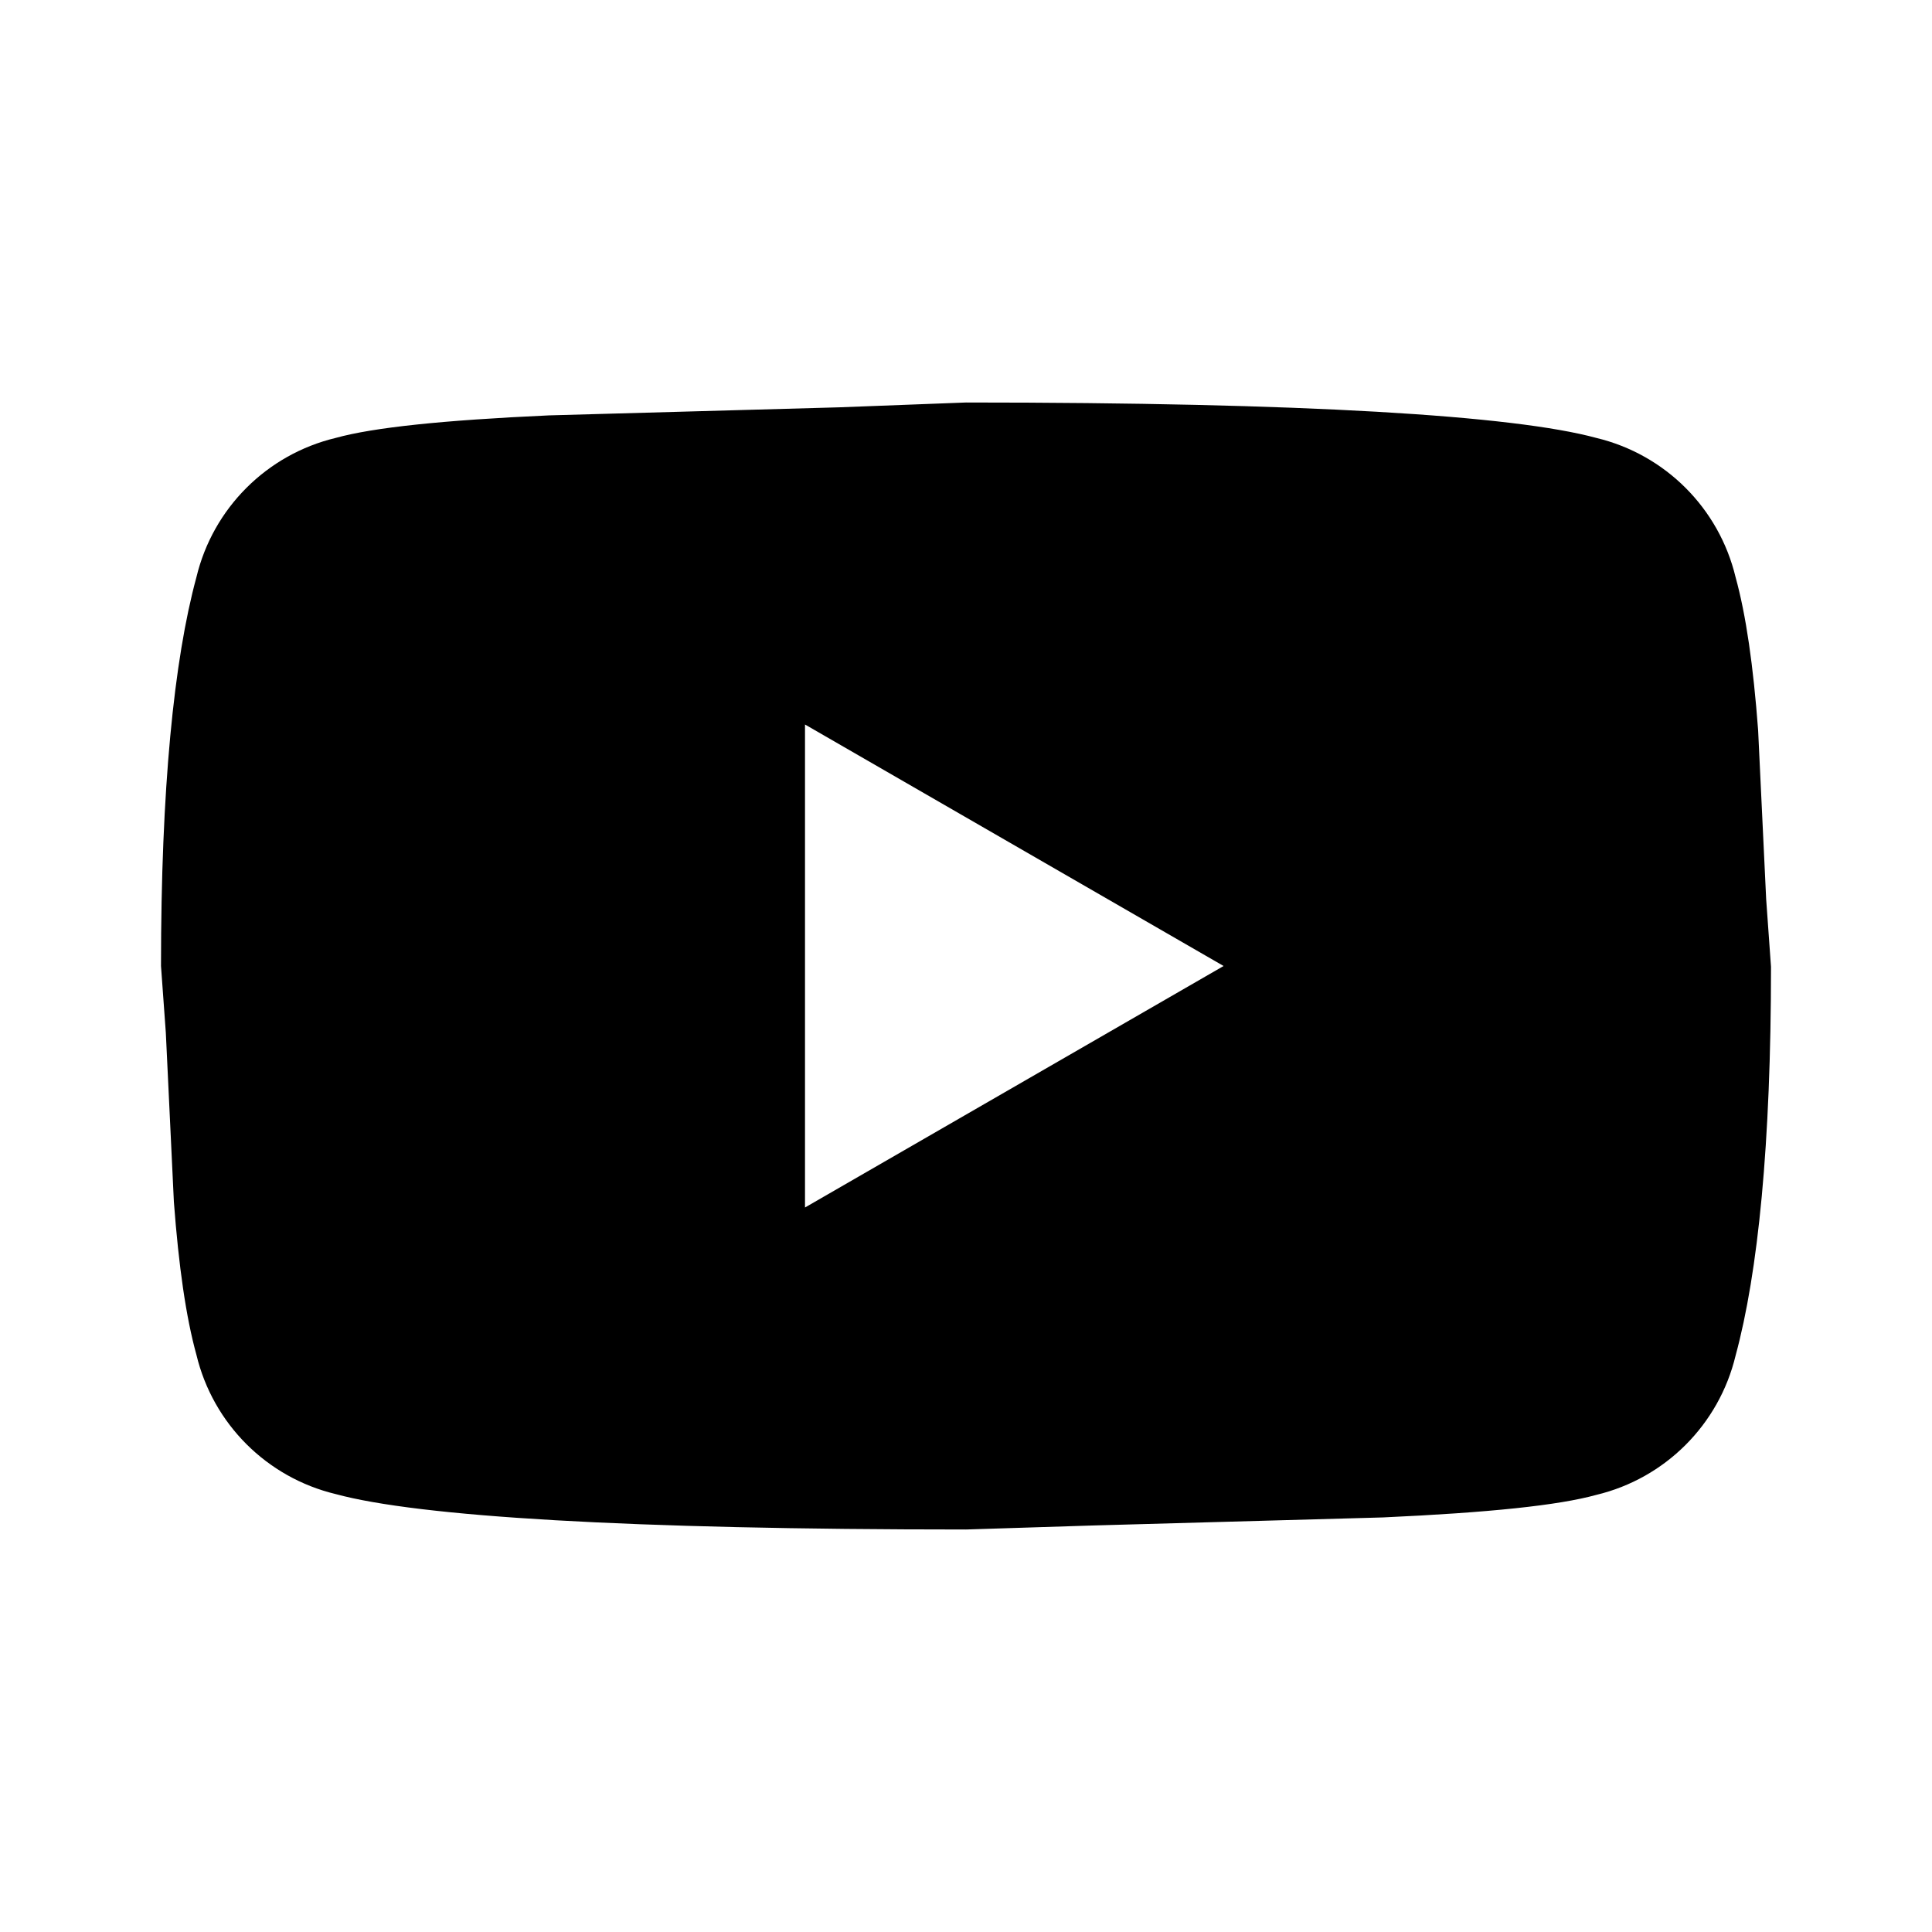
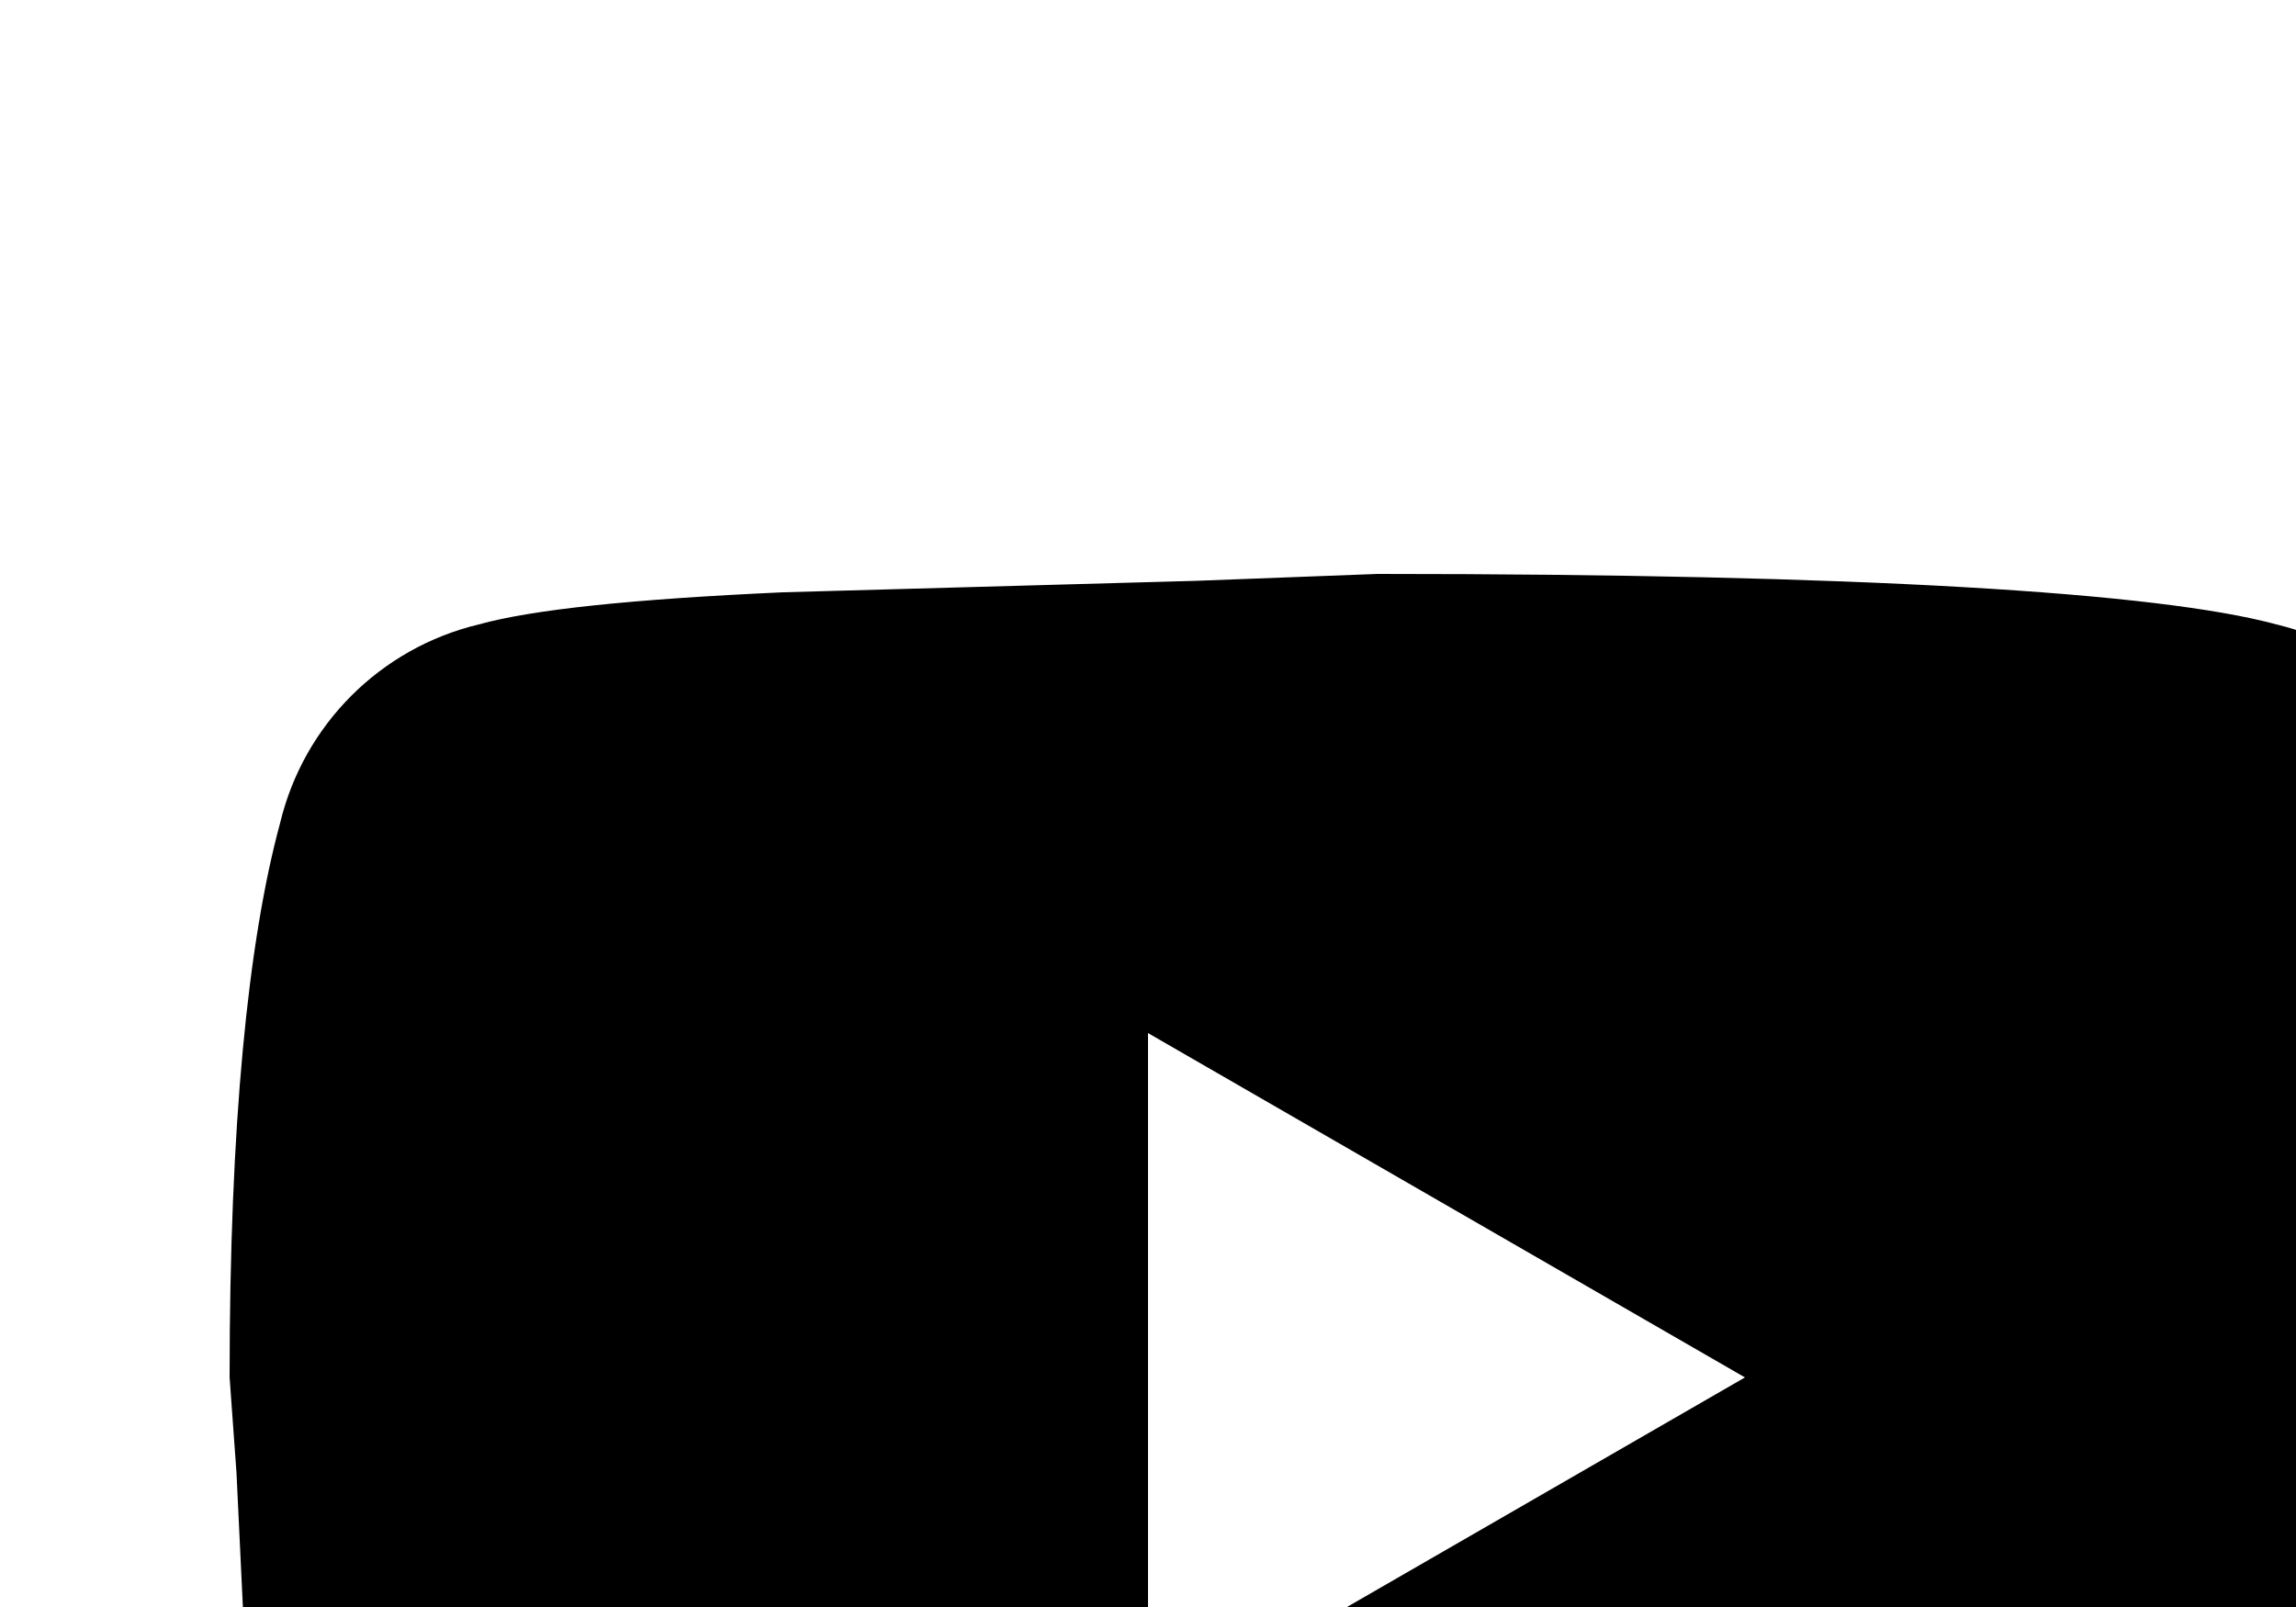
- <svg xmlns="http://www.w3.org/2000/svg" class="svg-icon" role="img" width="24" height="24">
+ <svg xmlns="http://www.w3.org/2000/svg" class="svg-icon" role="img" viewbox="0 0 24 24">
  <path d="M10 15l5.2-3L10 9v6zm11.56-7.83c.13.47.22 1.1.28 1.9l.1 2.1.06.84c0 2.2-.16 3.8-.44 4.83a2.34 2.34 0 0 1-1.73 1.73c-.47.13-1.33.22-2.65.28l-3.6.1L12 19c-4.2 0-6.8-.16-7.83-.44a2.34 2.34 0 0 1-1.73-1.73c-.13-.47-.22-1.1-.28-1.9l-.1-2.1L2 12c0-2.2.16-3.8.44-4.83a2.34 2.34 0 0 1 1.73-1.73c.47-.13 1.33-.22 2.65-.28l3.6-.1L12 5c4.2 0 6.8.16 7.83.44a2.34 2.34 0 0 1 1.73 1.73z" />
</svg>
